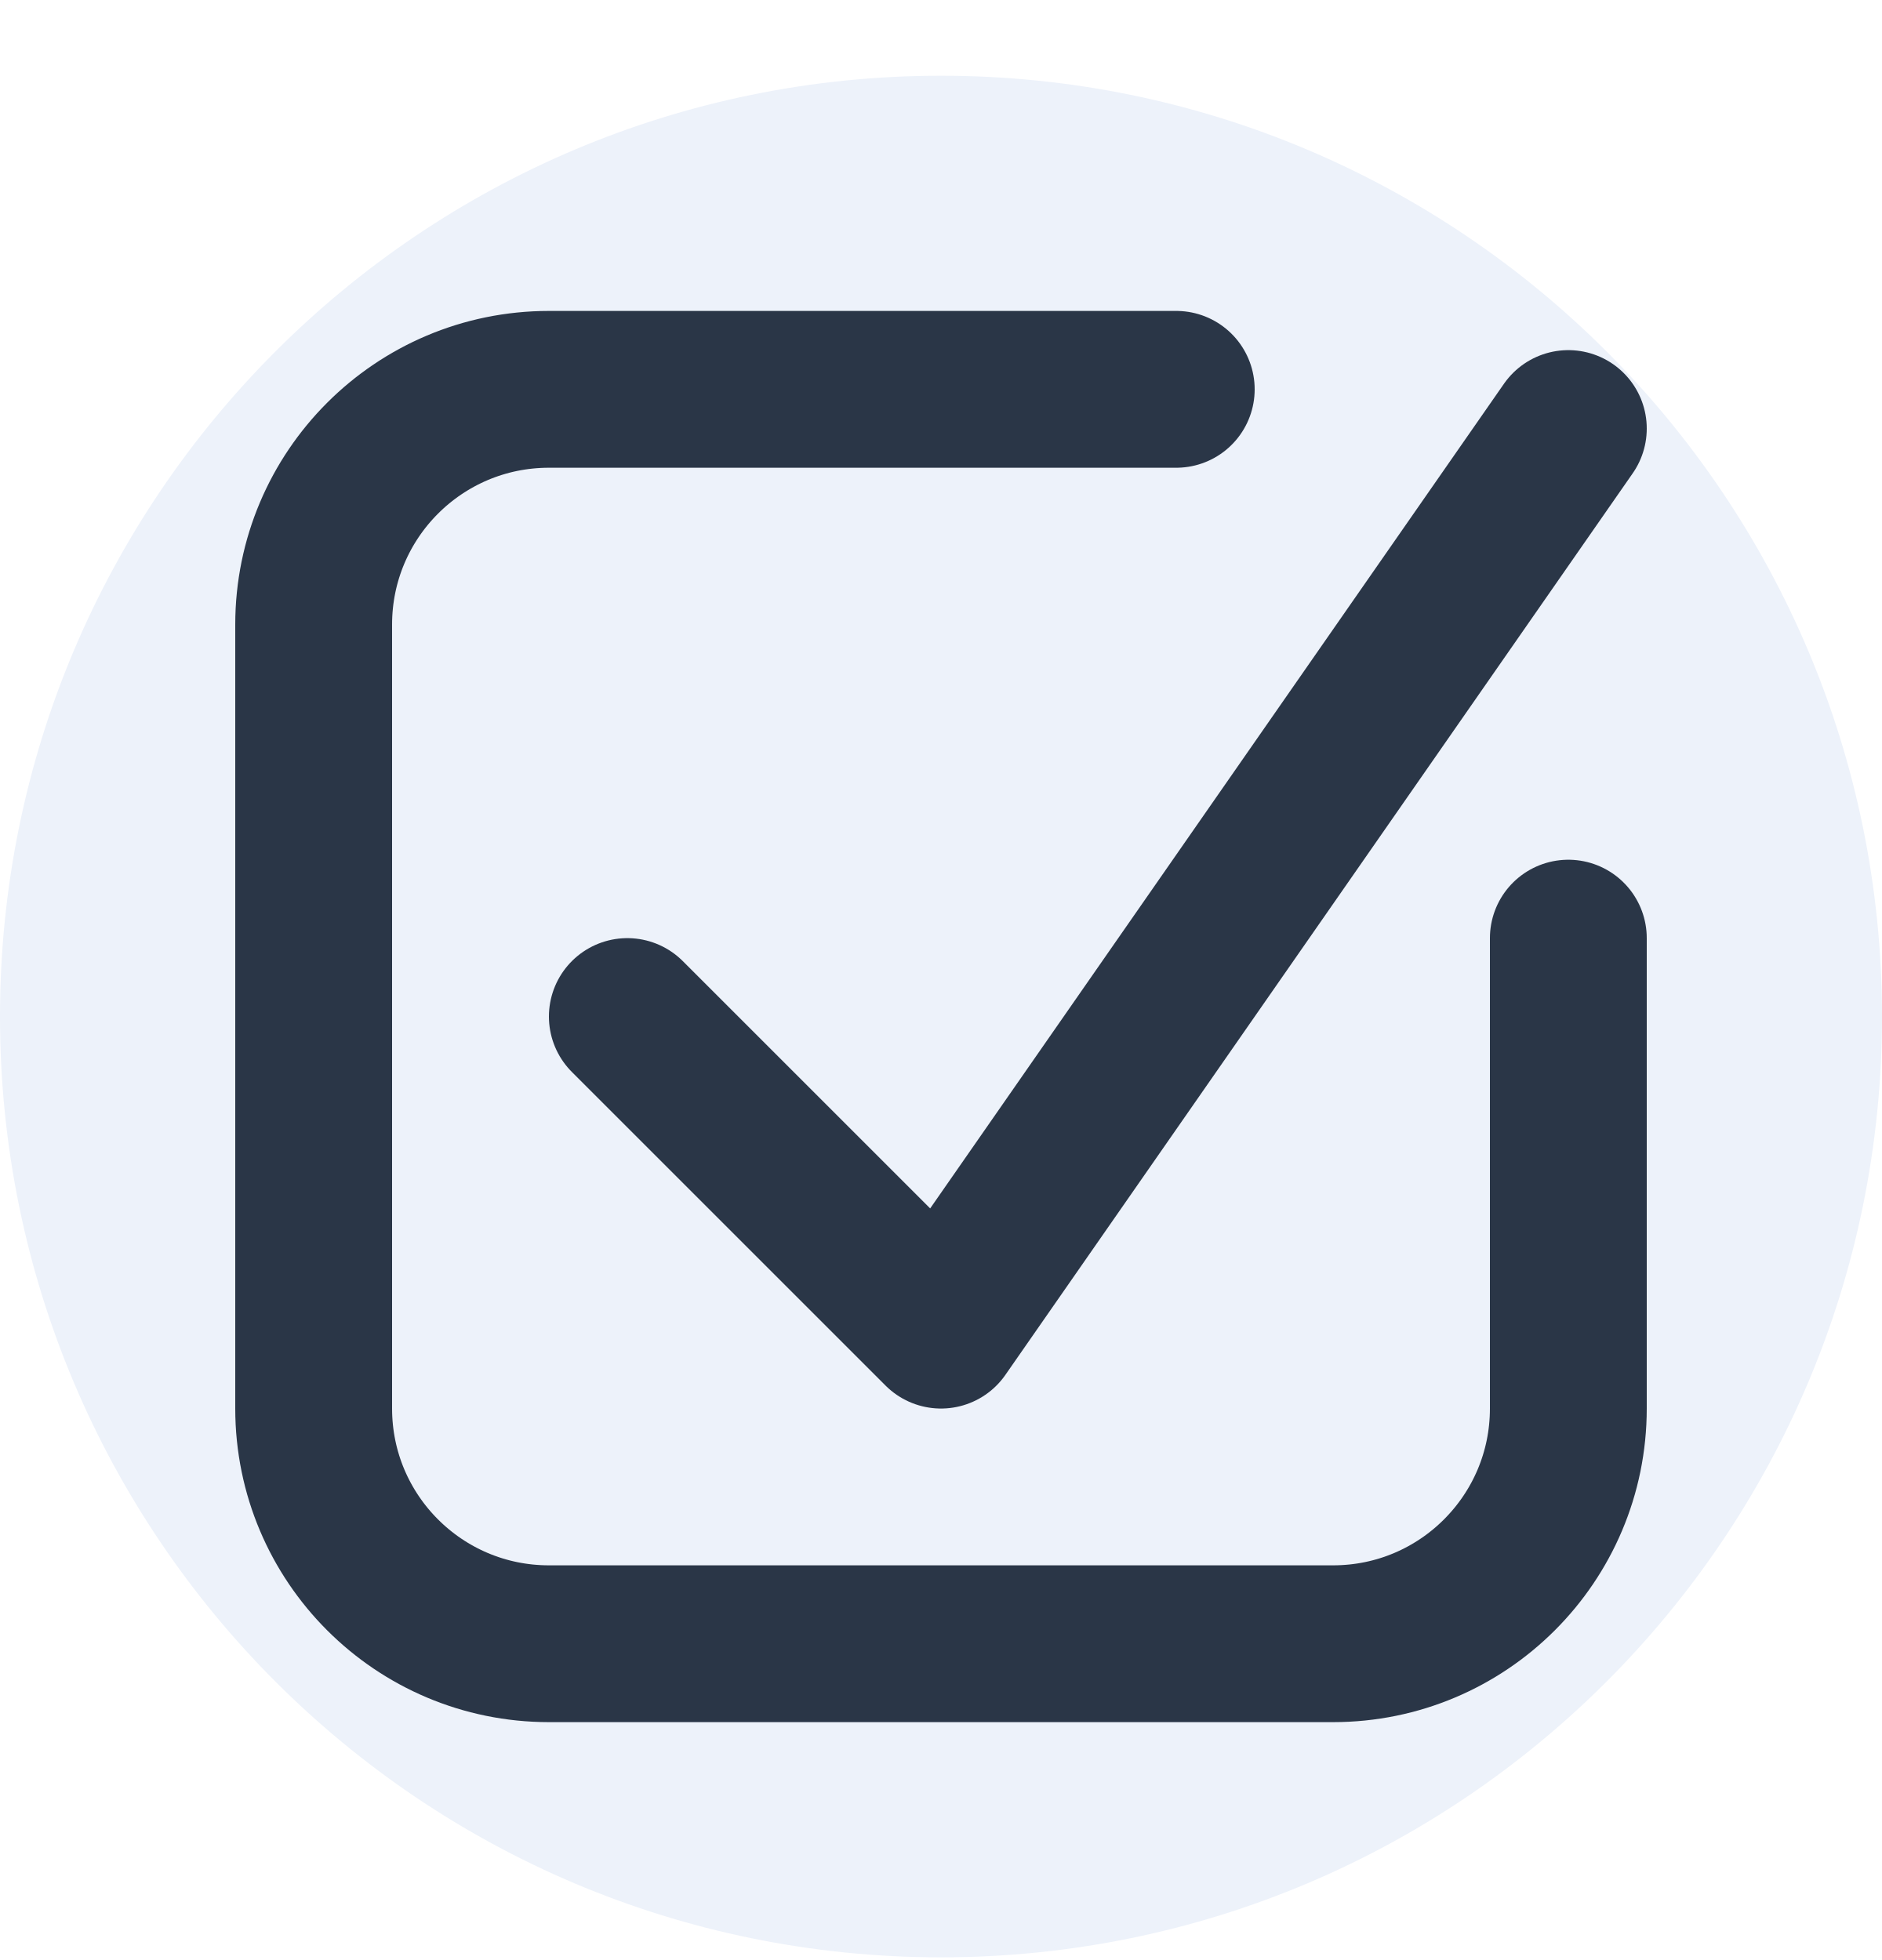
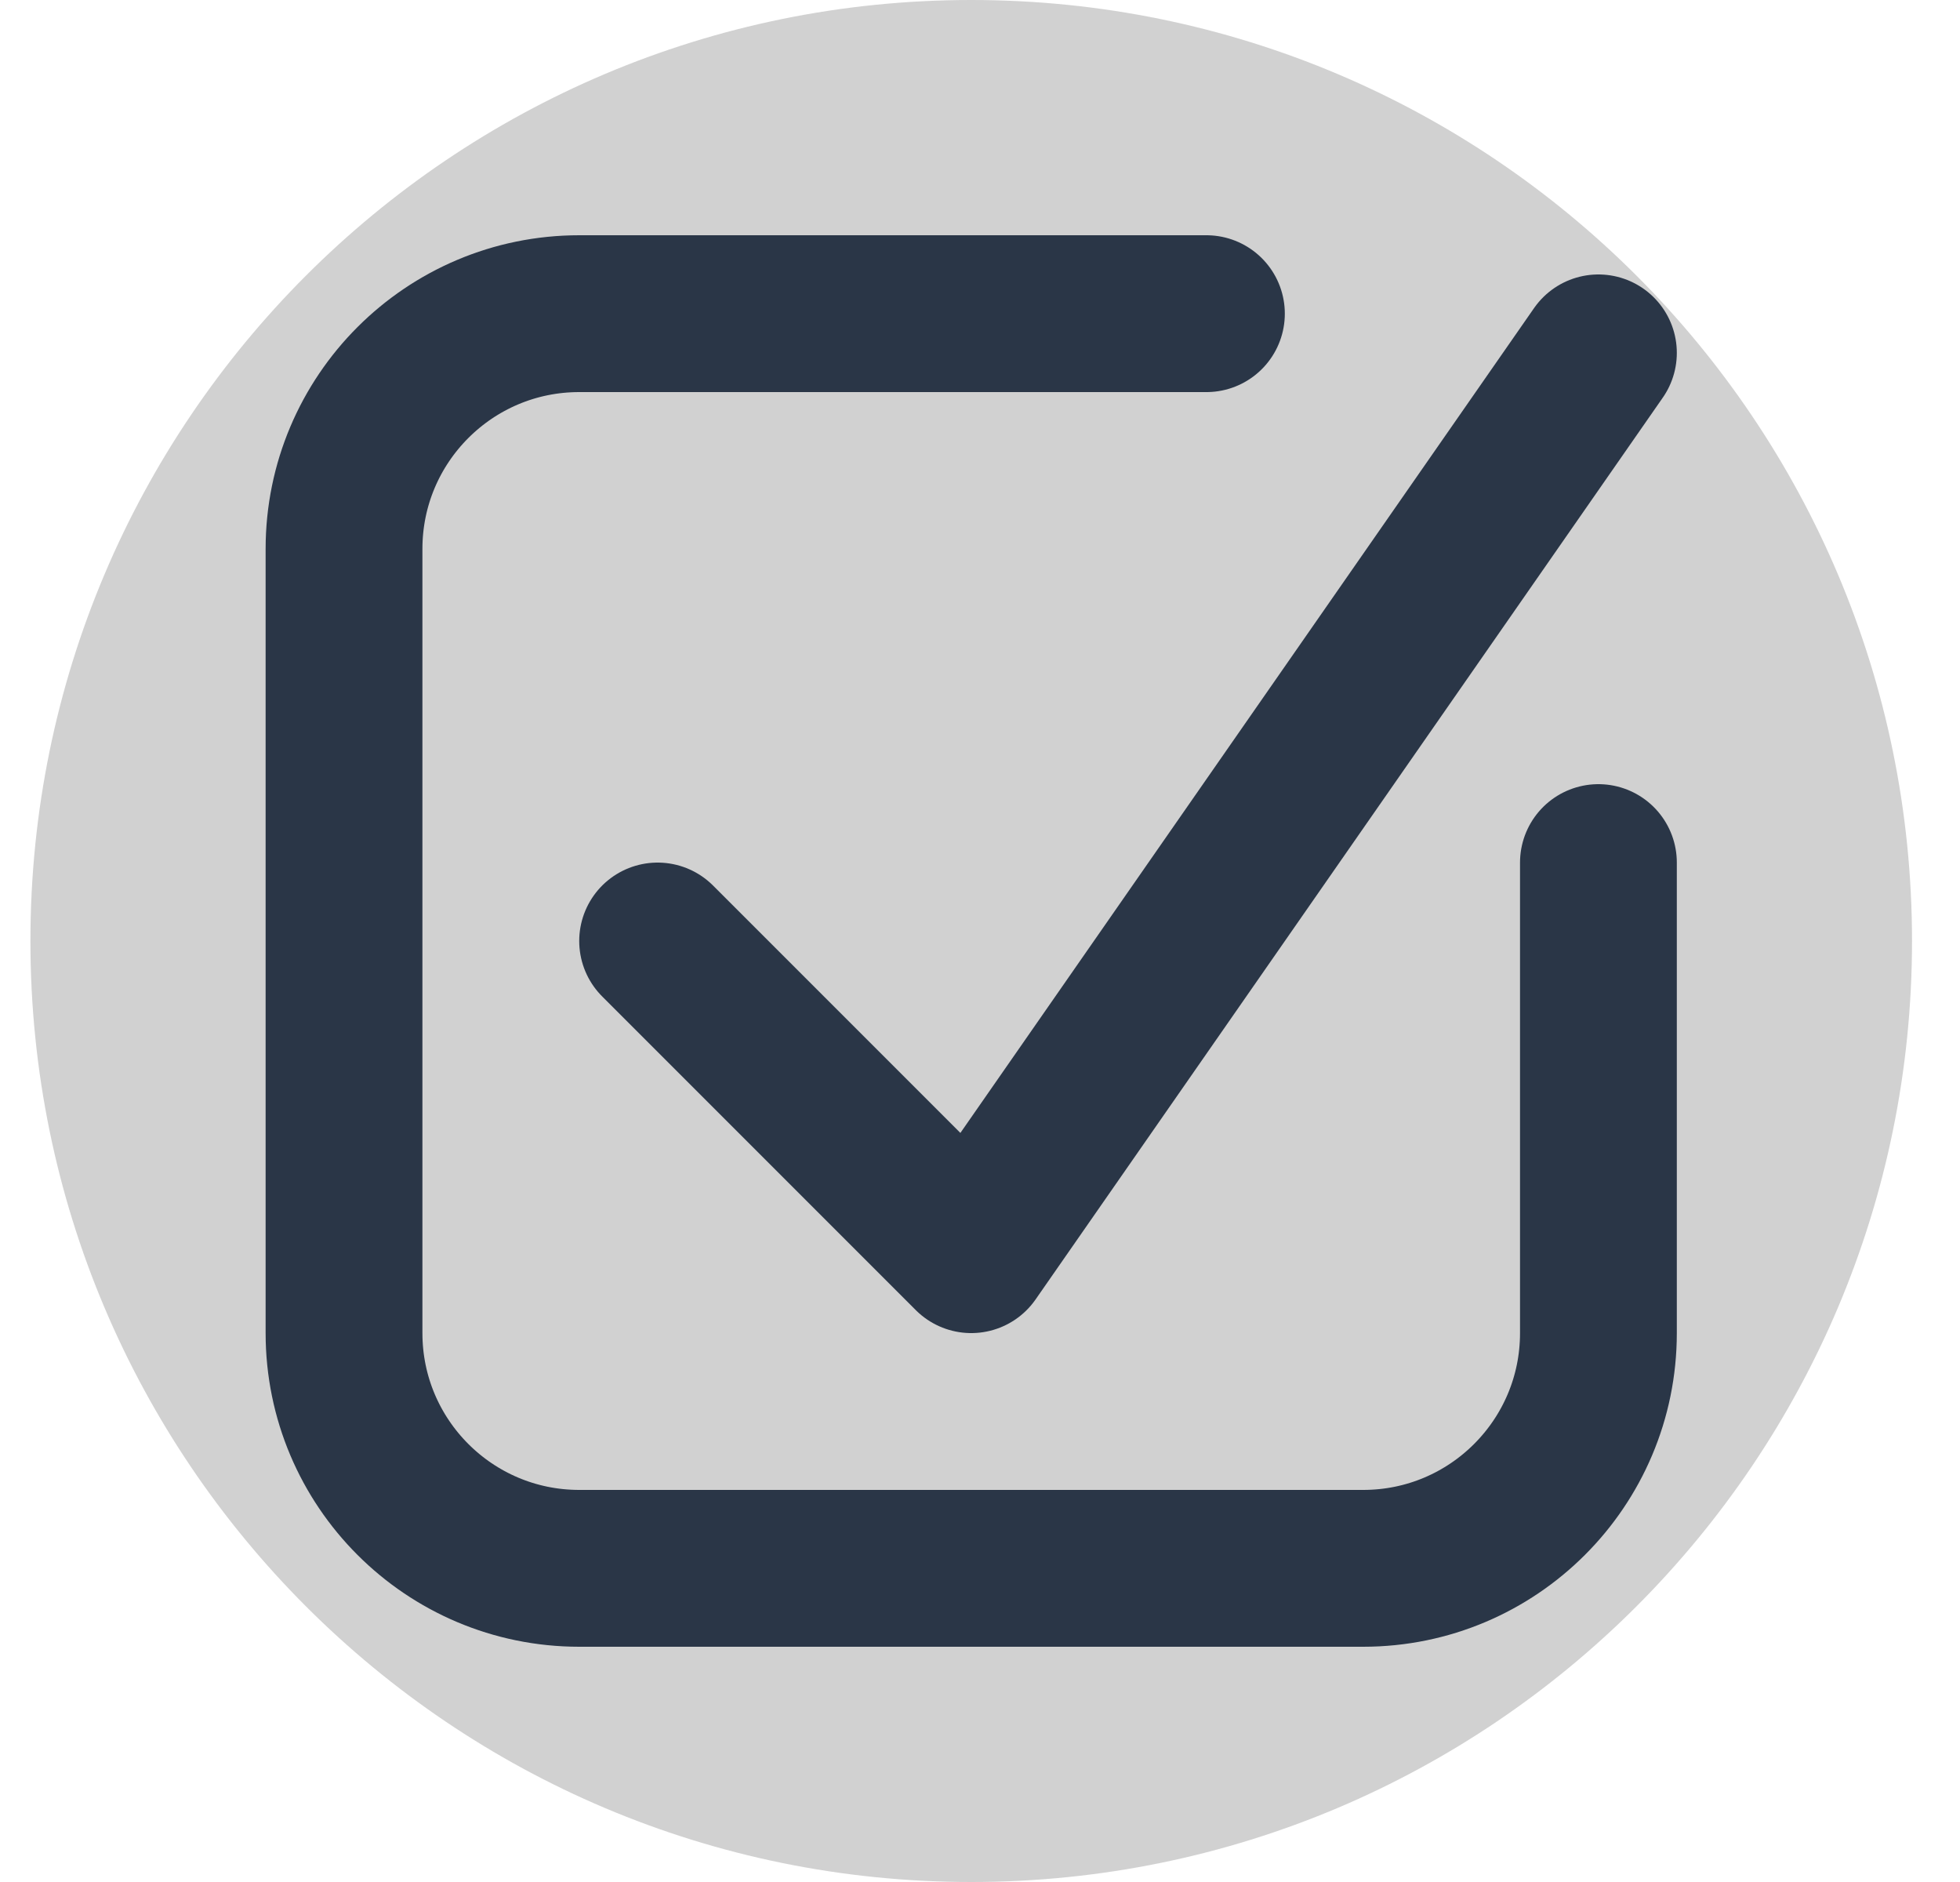
- <svg xmlns="http://www.w3.org/2000/svg" width="24" height="25" viewBox="0 0 24 25" fill="none">
-   <rect y="0.966" width="24" height="24" rx="12" fill="#EDF2FA" />
-   <path d="M20 11.966V17.966C20 19.623 18.657 20.966 17 20.966H7C5.343 20.966 4 19.623 4 17.966V7.966C4 6.309 5.343 4.966 7 4.966H15" stroke="#2A3647" stroke-width="2" stroke-linecap="round" />
-   <path d="M8 12.966L12 16.966L20 5.466" stroke="#2A3647" stroke-width="2" stroke-linecap="round" stroke-linejoin="round" />
+ <svg xmlns="http://www.w3.org/2000/svg" width="25" height="24" viewBox="0 0 25 24" fill="none">
+   <rect x="0.388" width="24" height="24" rx="12" fill="#D1D1D1" />
+   <path d="M20.388 11V17C20.388 18.657 19.045 20 17.388 20H7.388C5.731 20 4.388 18.657 4.388 17V7C4.388 5.343 5.731 4 7.388 4H15.388" stroke="#2A3647" stroke-width="2" stroke-linecap="round" />
+   <path d="M8.388 12L12.388 16L20.388 4.5" stroke="#2A3647" stroke-width="2" stroke-linecap="round" stroke-linejoin="round" />
</svg>
